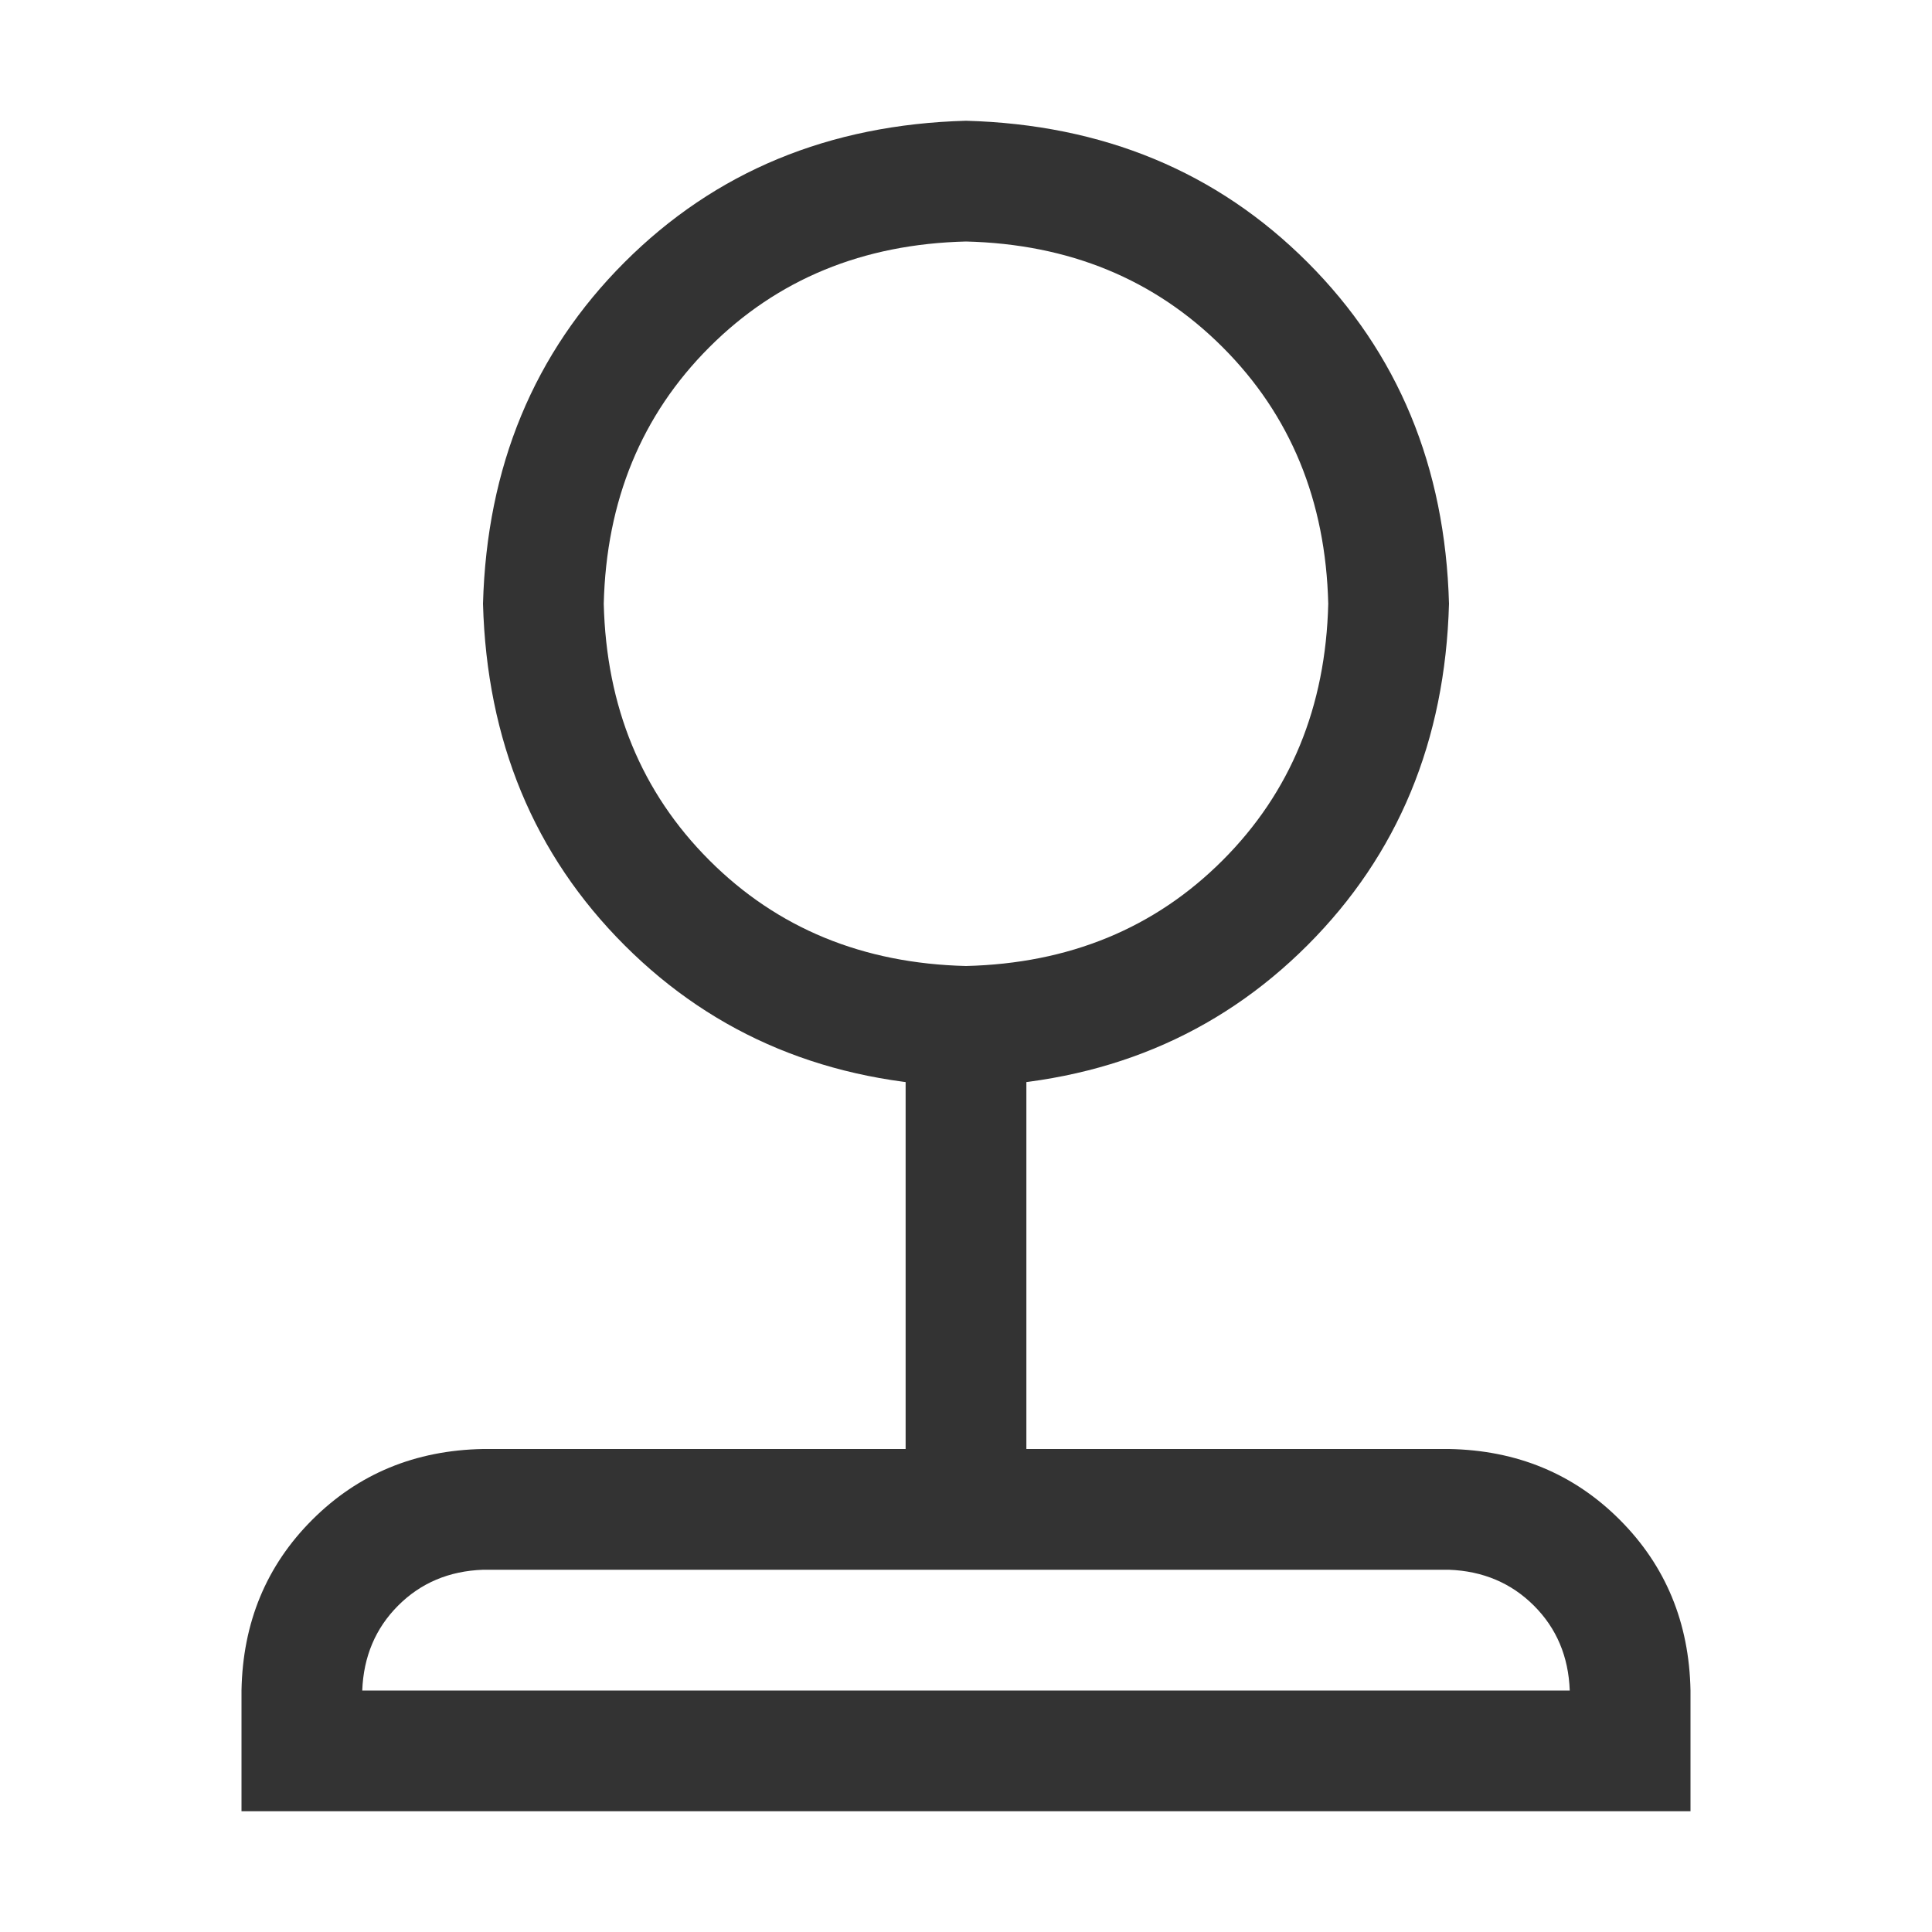
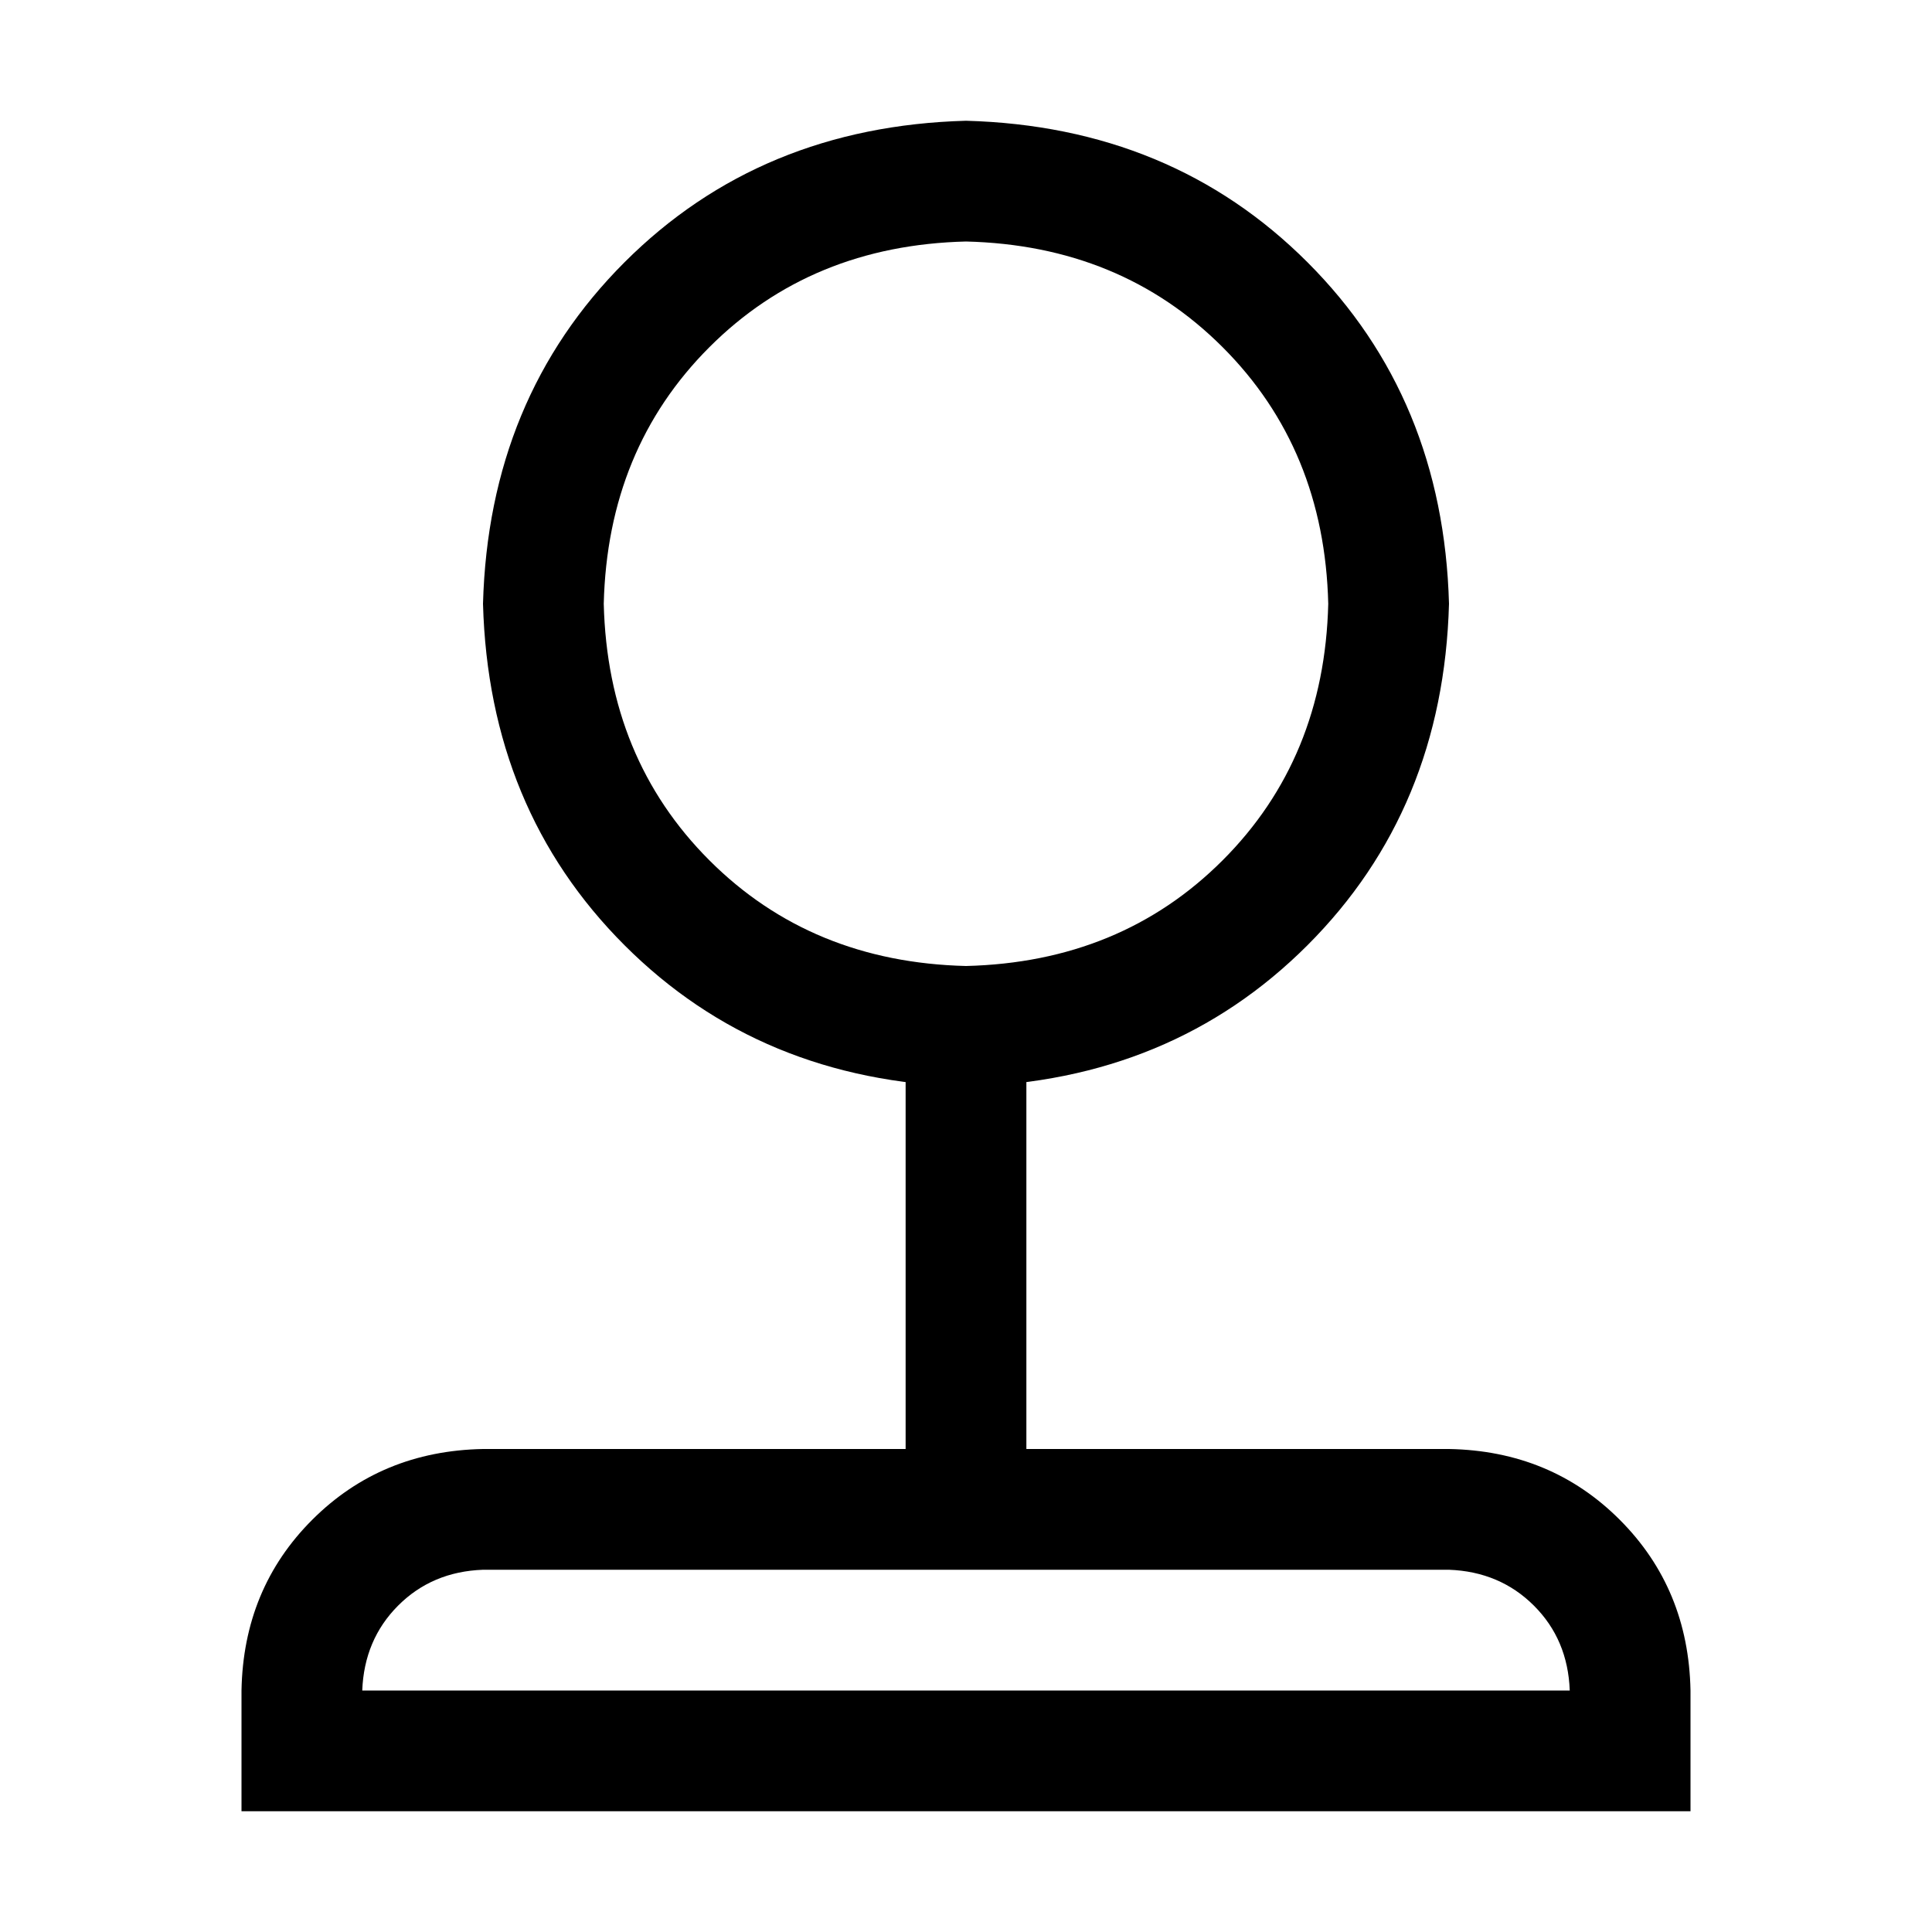
<svg xmlns="http://www.w3.org/2000/svg" class="icon" width="200px" height="200.00px" viewBox="0 0 1024 1024" version="1.1">
-   <path fill="#333333" d="M480 512h64v320h-64V512zM192 896h640q-0.992-27.008-19.008-44.992T768 832H256q-27.008 0.992-44.992 19.008T192 896z m64-128h512q54.016 0.992 90.496 37.504T896 896v64H128v-64q0.992-54.016 37.504-90.496T256 768z m256-256q82.016-2.016 136-56T704 320q-2.016-82.016-56-136T512 128q-82.016 2.016-136 56T320 320q2.016 82.016 56 136T512 512z m0 64q-108.992-3.008-180.992-75.008T256 320q3.008-108.992 75.008-180.992T512 64q108.992 3.008 180.992 75.008T768 320q-3.008 108.992-75.008 180.992T512 576z" />
+   <path d="M480 512h64v320h-64V512zM192 896h640q-0.992-27.008-19.008-44.992T768 832H256q-27.008 0.992-44.992 19.008T192 896z m64-128h512q54.016 0.992 90.496 37.504T896 896v64H128v-64q0.992-54.016 37.504-90.496T256 768z m256-256q82.016-2.016 136-56T704 320q-2.016-82.016-56-136T512 128q-82.016 2.016-136 56T320 320q2.016 82.016 56 136T512 512z m0 64q-108.992-3.008-180.992-75.008T256 320q3.008-108.992 75.008-180.992T512 64q108.992 3.008 180.992 75.008T768 320q-3.008 108.992-75.008 180.992T512 576z" />
</svg>
